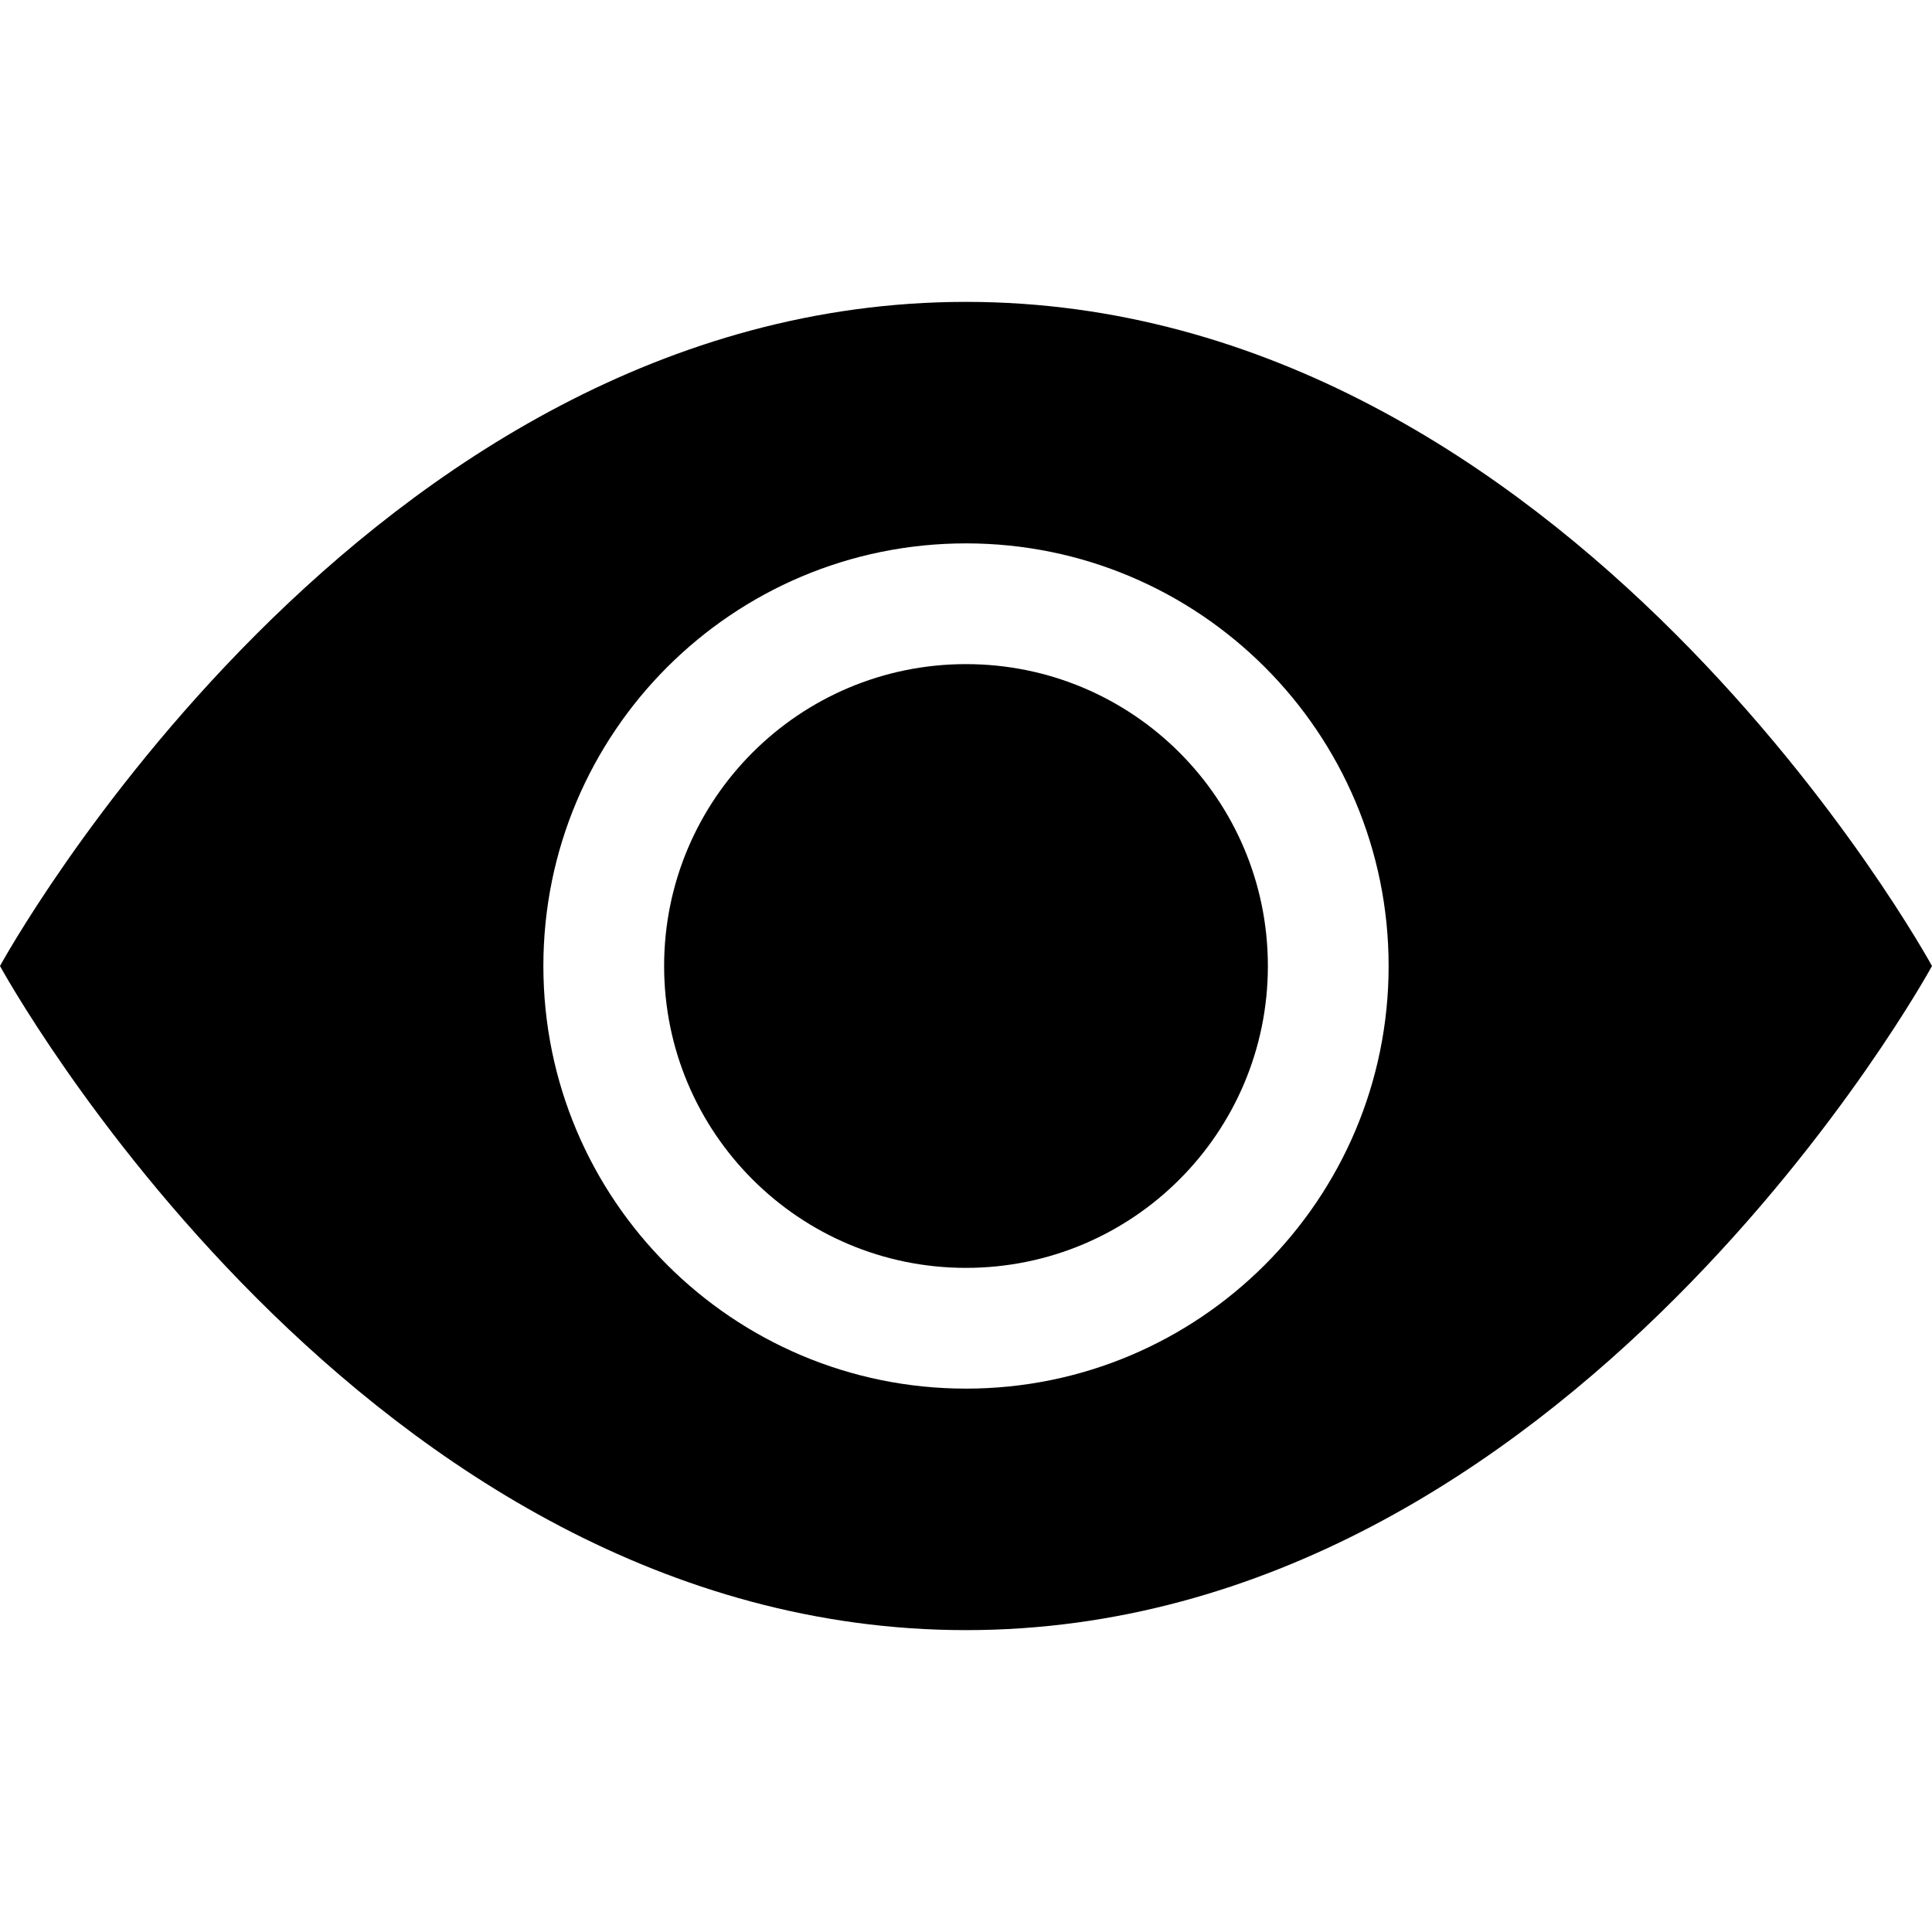
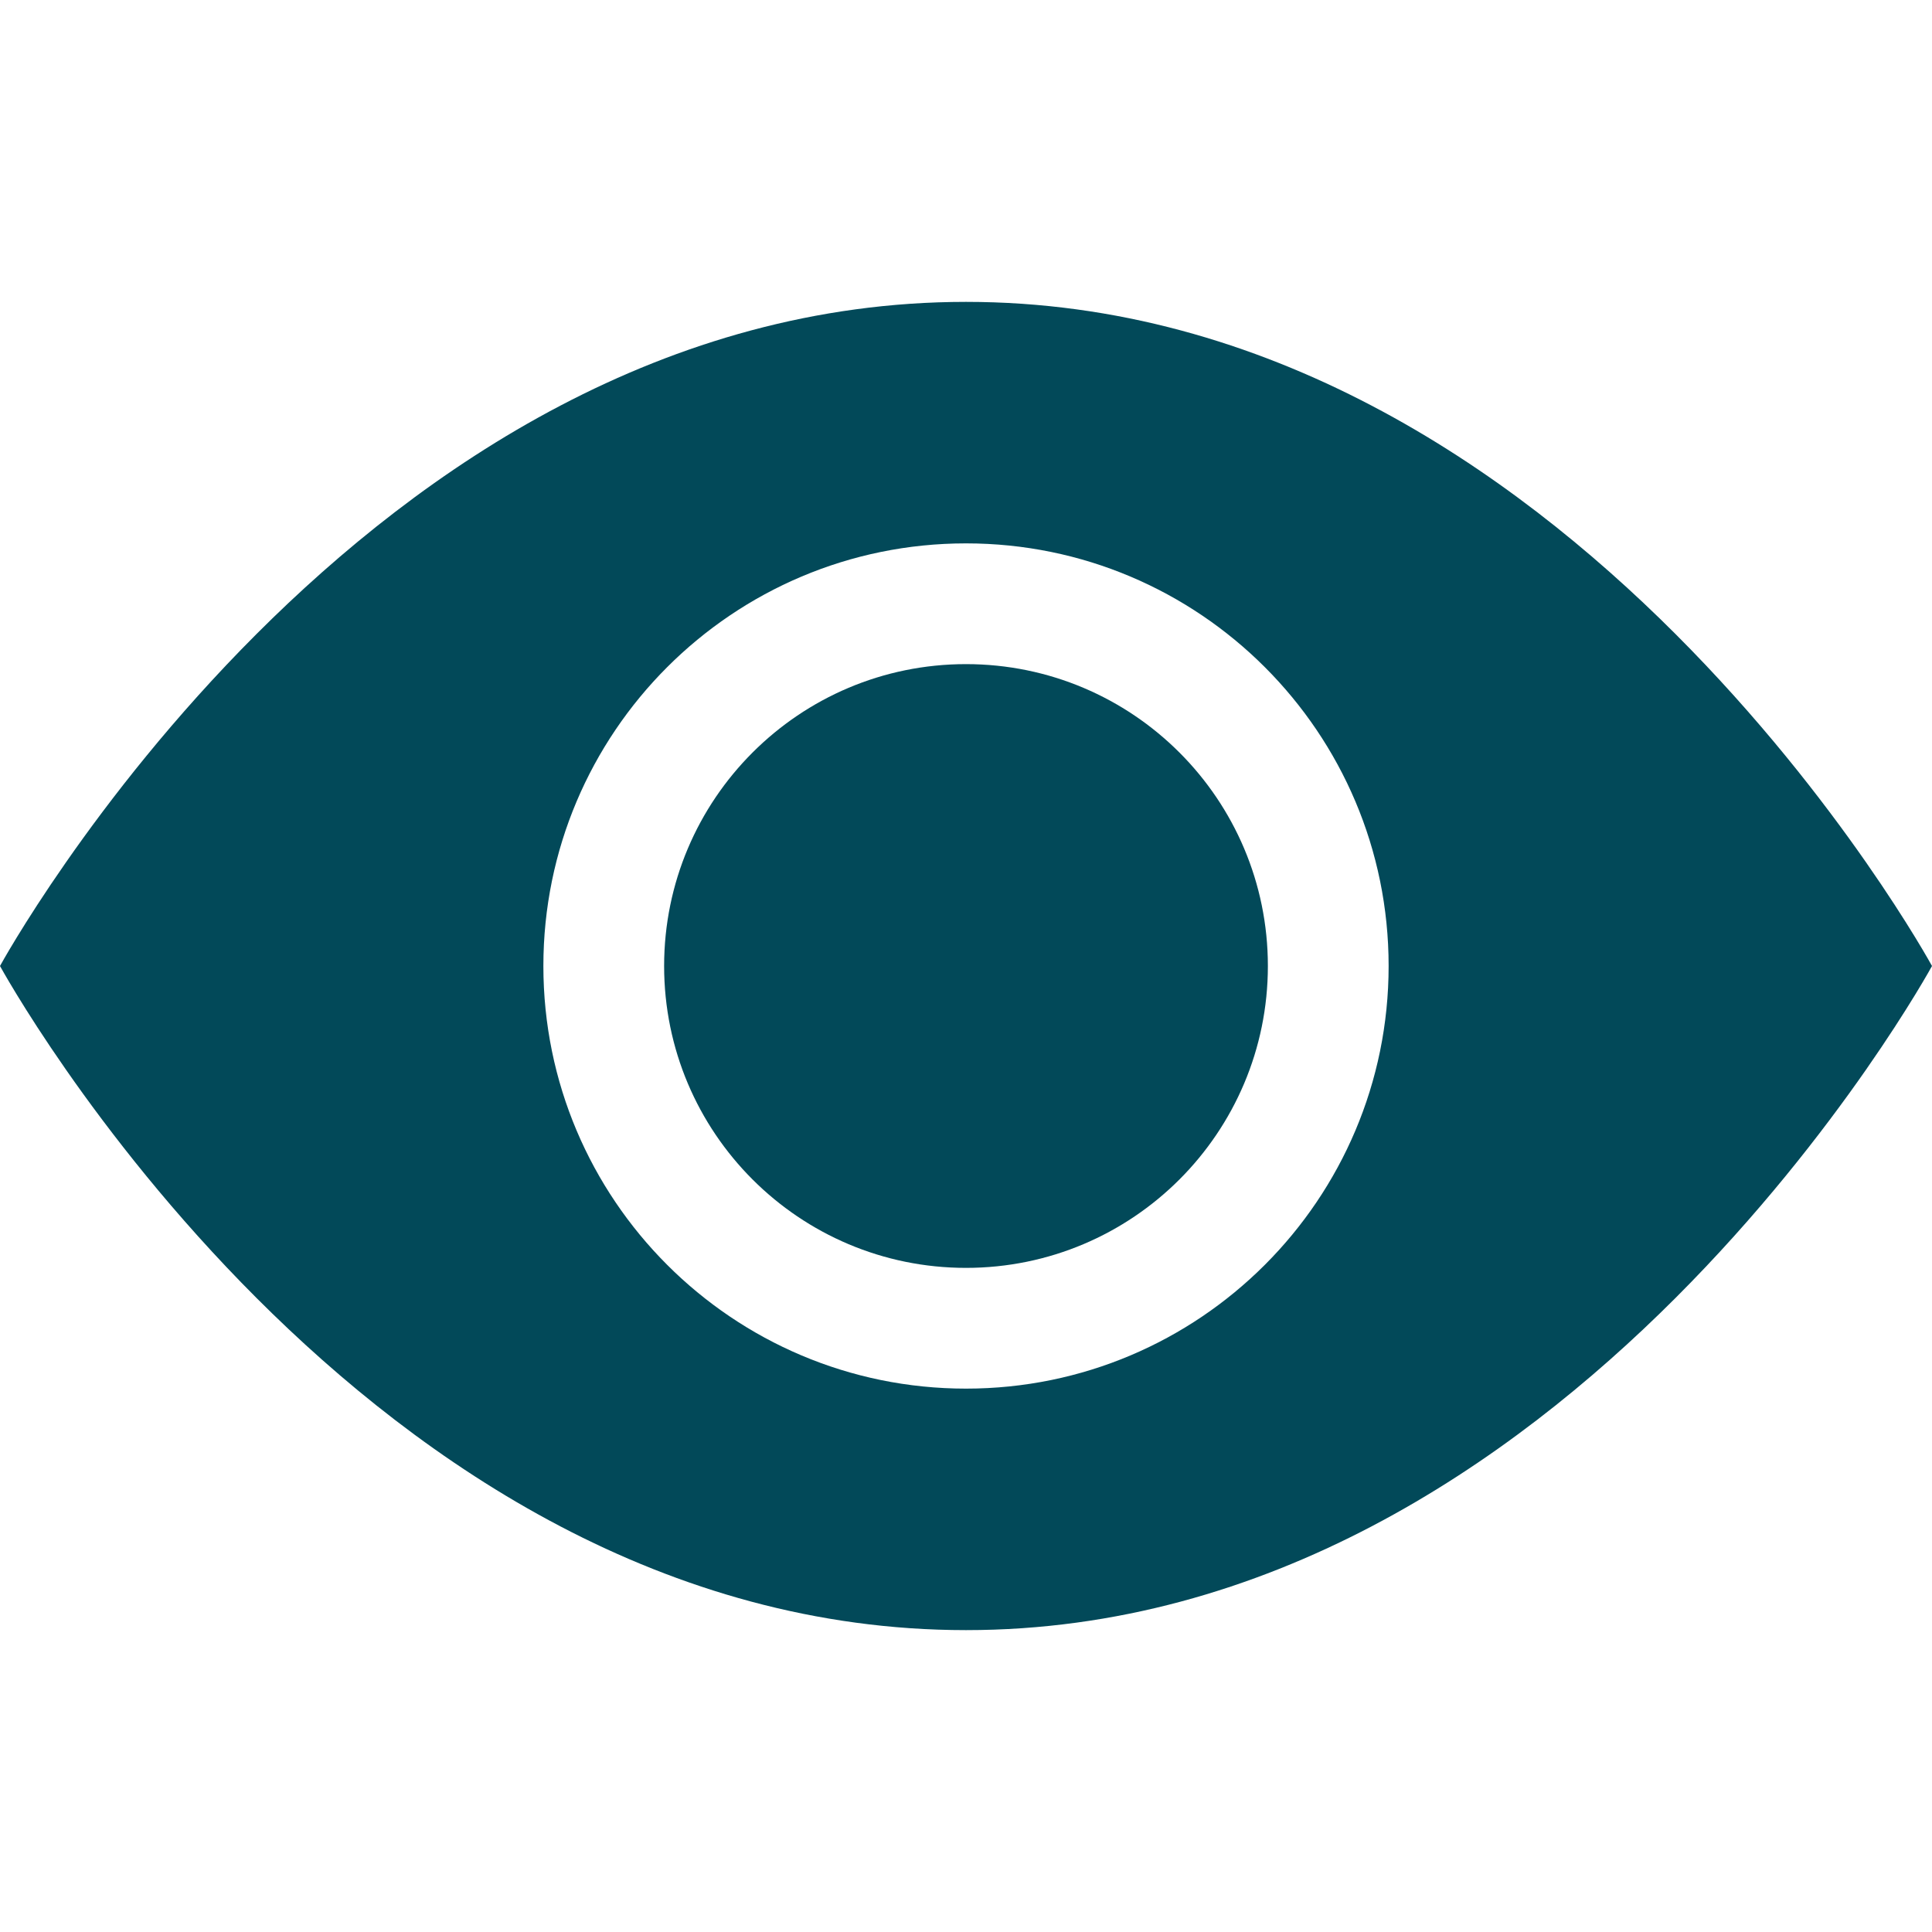
- <svg xmlns="http://www.w3.org/2000/svg" width="1" height="1" fill="currentColor" class="bi bi-eye-fill" viewBox="0 0 16 16">
+ <svg xmlns="http://www.w3.org/2000/svg" width="1" height="1" fill="#024959" class="bi bi-eye-fill" viewBox="0 0 16 16">
  <path d="M10.5 8a2.5 2.5 0 1 1-5 0 2.5 2.5 0 0 1 5 0" />
  <path d="M0 8s3-5.5 8-5.5S16 8 16 8s-3 5.5-8 5.5S0 8 0 8m8 3.5a3.5 3.5 0 1 0 0-7 3.5 3.5 0 0 0 0 7" />
</svg>
